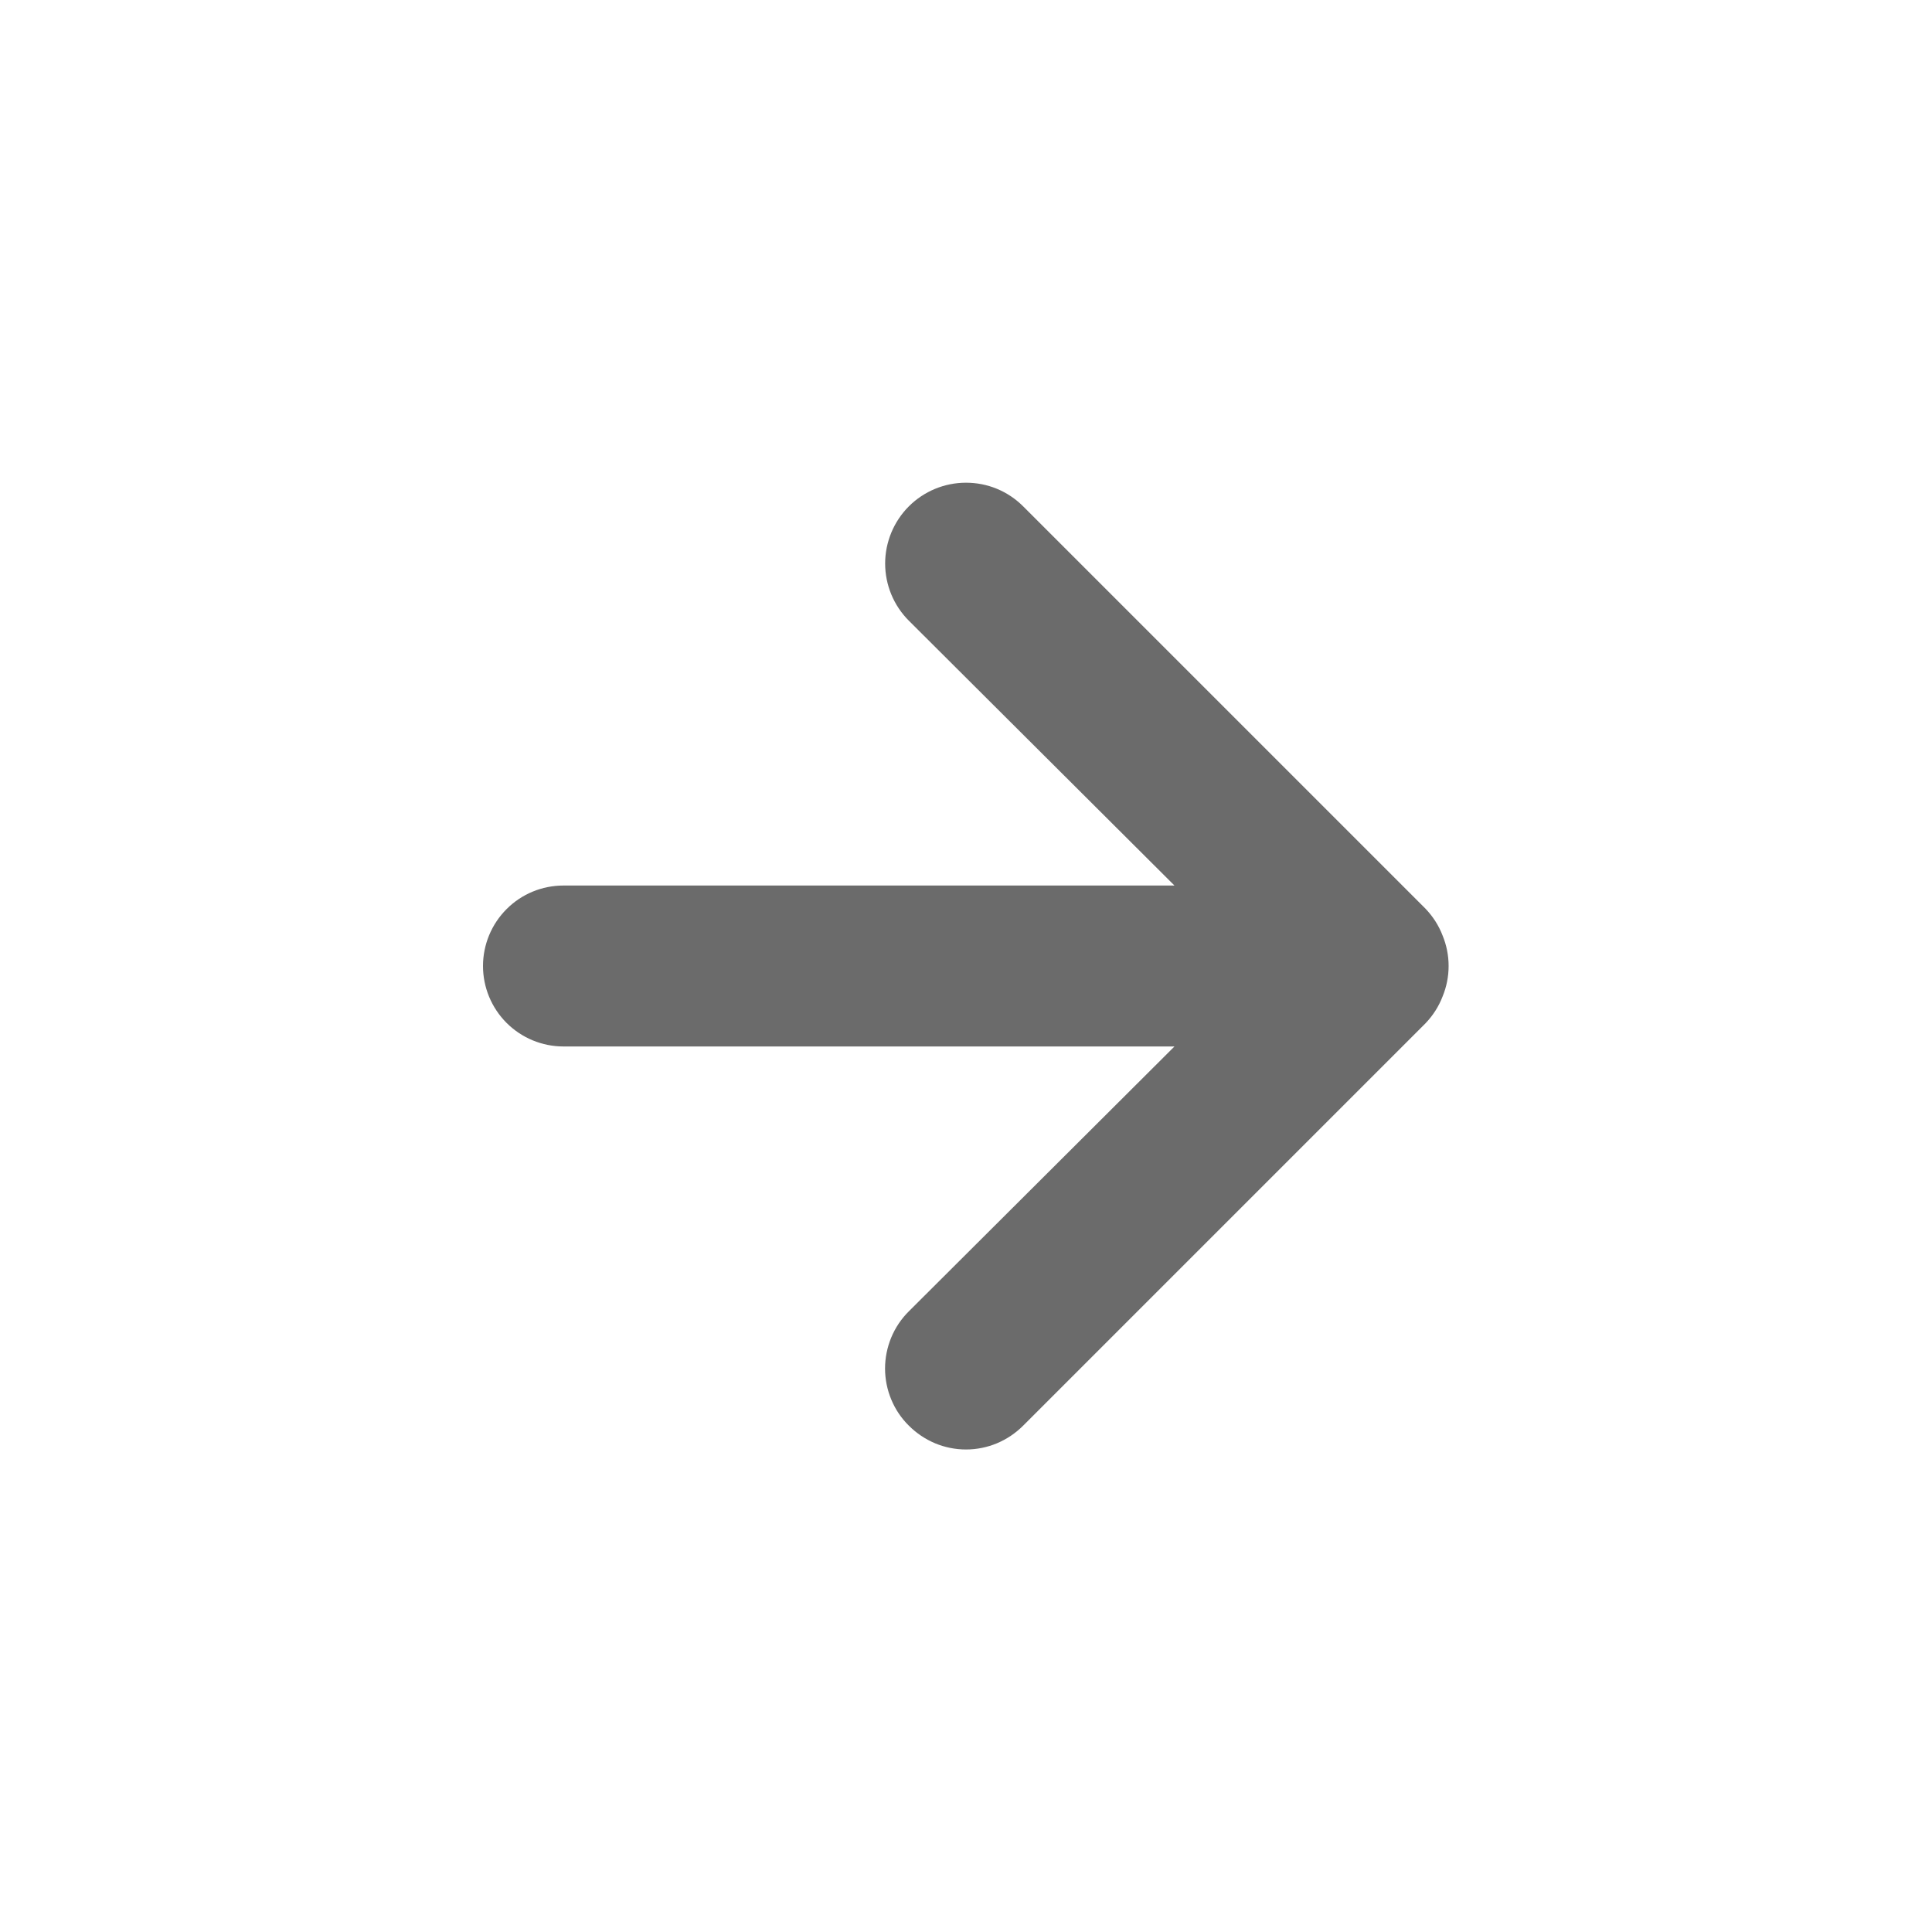
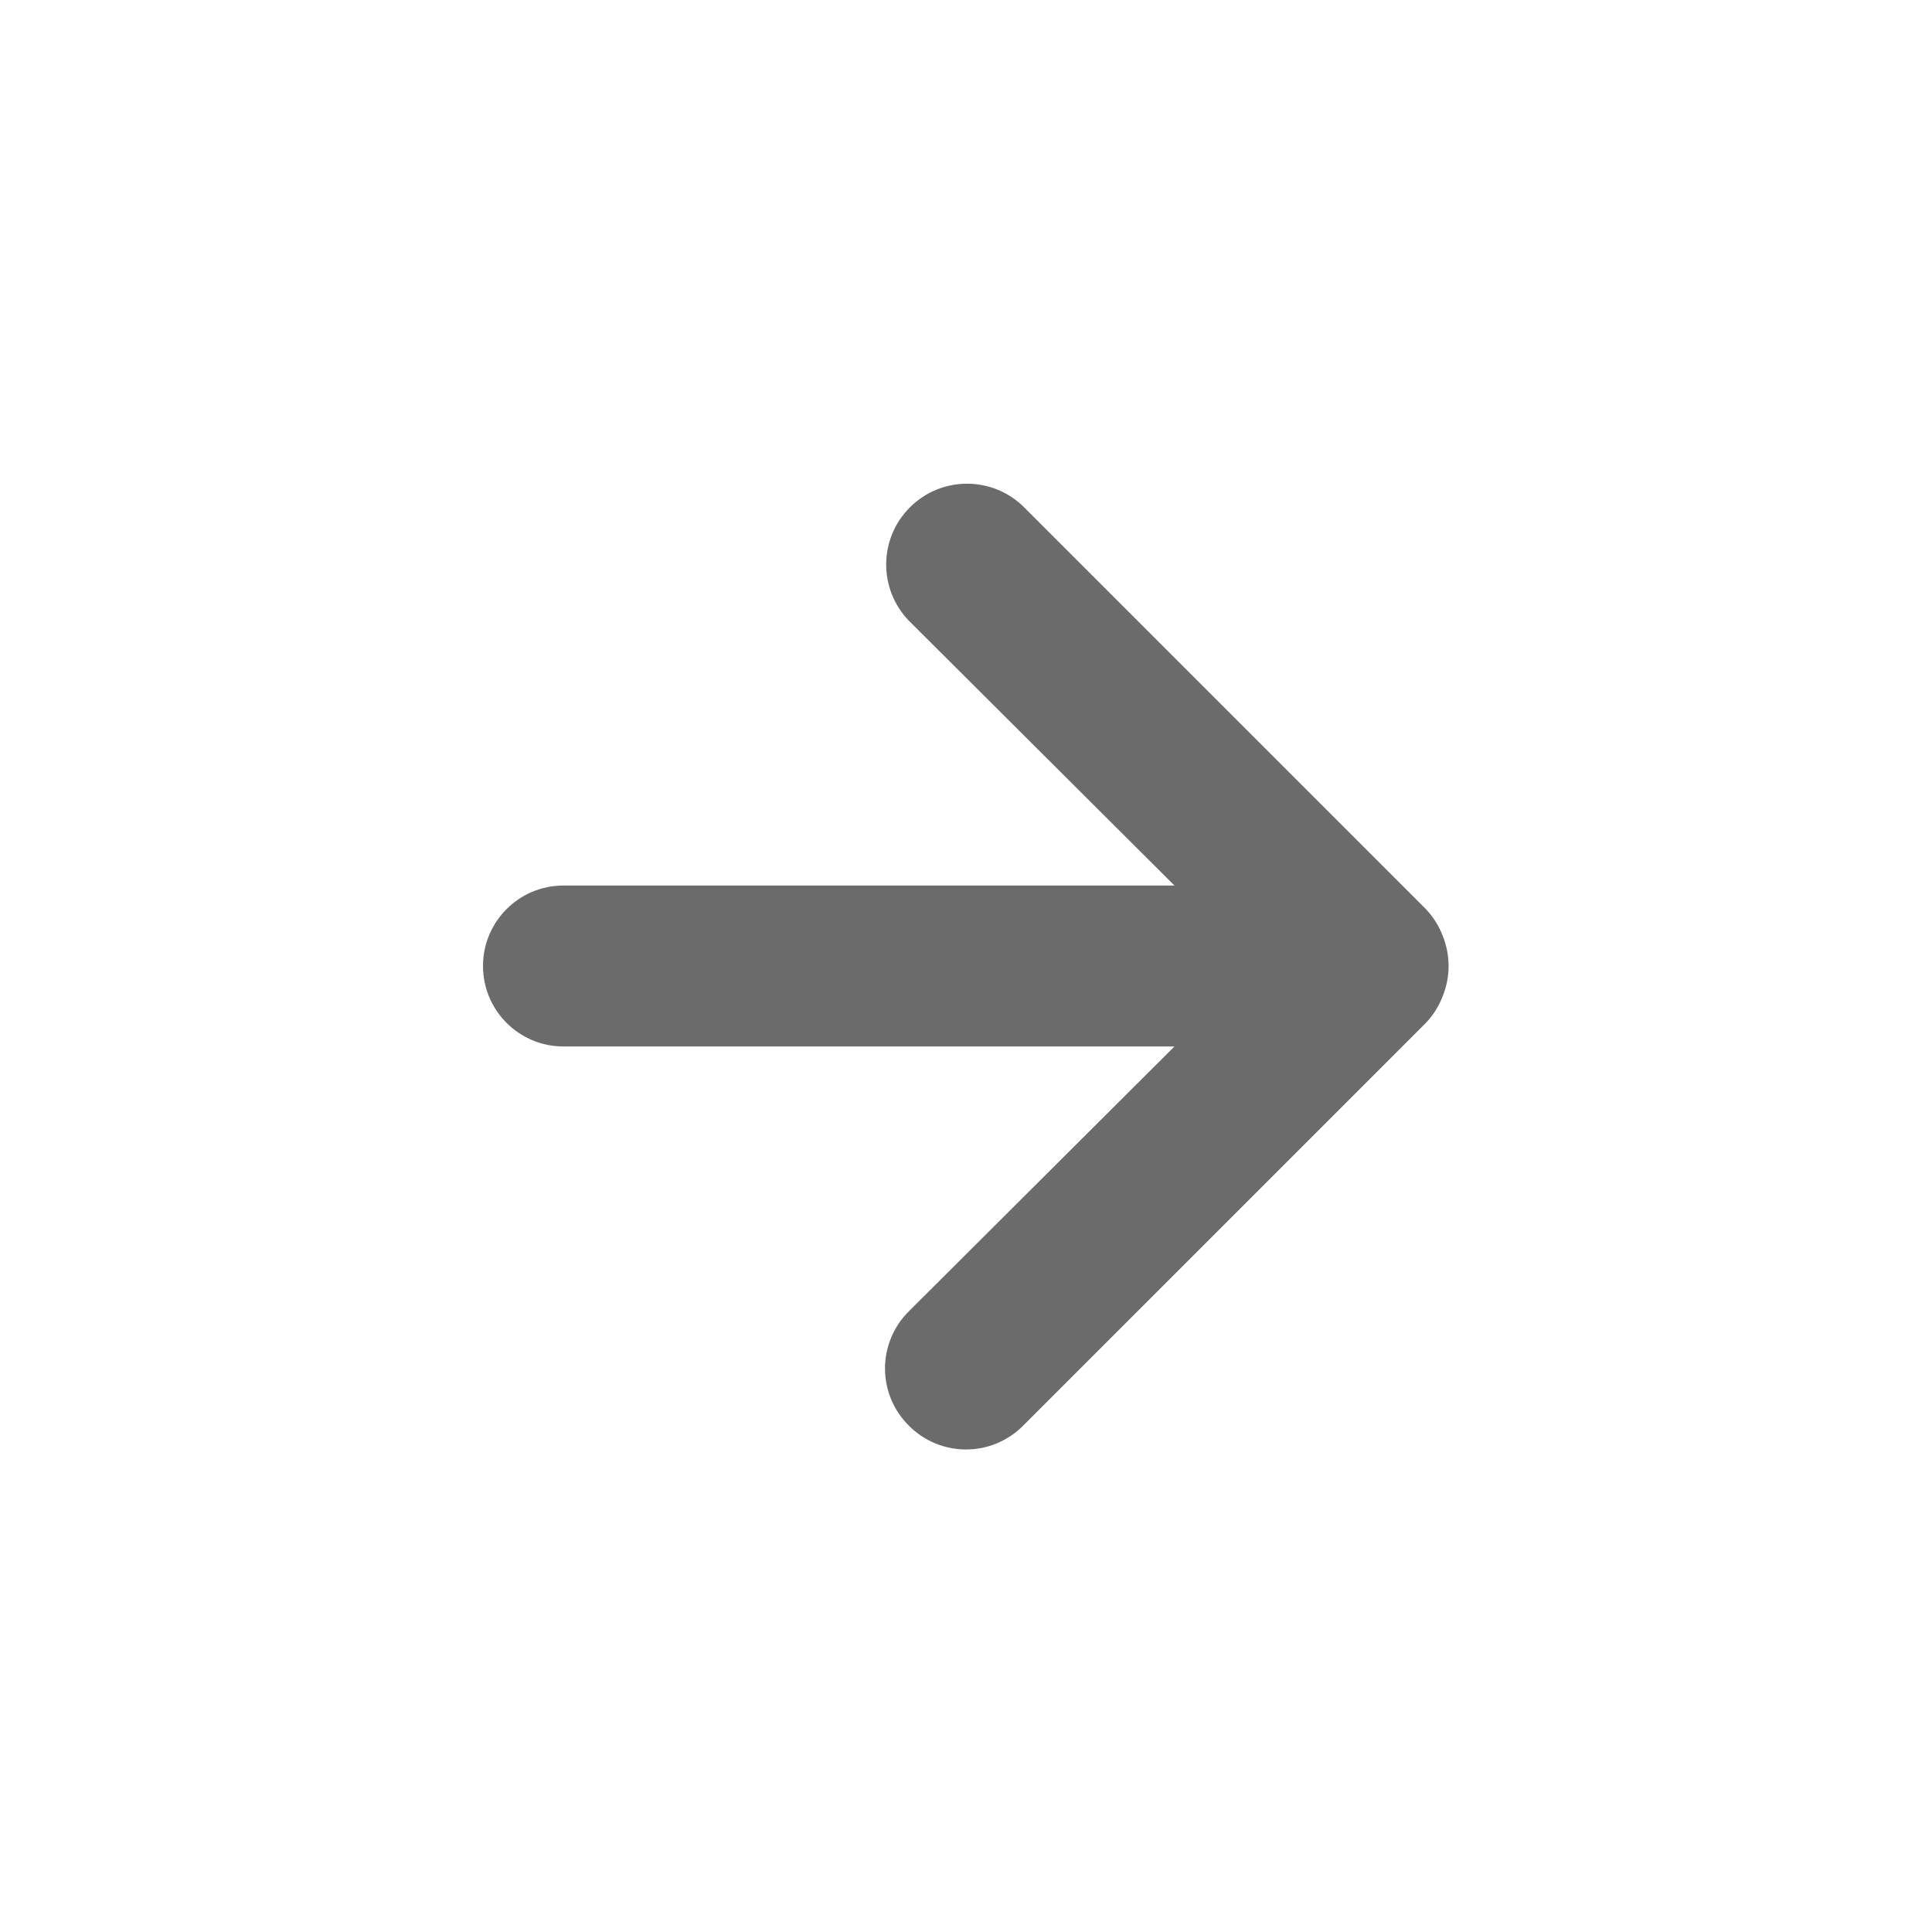
- <svg xmlns="http://www.w3.org/2000/svg" width="20" height="20" viewBox="0 0 20 20" fill="none">
-   <g>
-     <path d="M14.933 9.683C14.894 9.581 14.834 9.488 14.758 9.408L10.592 5.242C10.514 5.164 10.422 5.102 10.32 5.06C10.219 5.018 10.11 4.997 10 4.997C9.778 4.997 9.565 5.085 9.408 5.242C9.331 5.319 9.269 5.412 9.227 5.513C9.185 5.615 9.163 5.723 9.163 5.833C9.163 6.055 9.251 6.268 9.408 6.425L12.158 9.167H5.833C5.612 9.167 5.4 9.254 5.244 9.411C5.088 9.567 5 9.779 5 10C5 10.221 5.088 10.433 5.244 10.589C5.4 10.745 5.612 10.833 5.833 10.833H12.158L9.408 13.575C9.33 13.652 9.268 13.745 9.226 13.846C9.184 13.948 9.162 14.057 9.162 14.167C9.162 14.277 9.184 14.386 9.226 14.487C9.268 14.589 9.33 14.681 9.408 14.758C9.486 14.836 9.578 14.898 9.68 14.941C9.781 14.983 9.89 15.005 10 15.005C10.11 15.005 10.219 14.983 10.32 14.941C10.422 14.898 10.514 14.836 10.592 14.758L14.758 10.592C14.834 10.512 14.894 10.419 14.933 10.317C15.017 10.114 15.017 9.886 14.933 9.683Z" fill="#6B6B6B" />
-   </g>
+ <svg xmlns="http://www.w3.org/2000/svg" width="20" height="20" fill="none">
+   <path d="M14.933 9.683a.832.832 0 0 0-.175-.275l-4.166-4.166a.837.837 0 0 0-1.184 1.183l2.75 2.742H5.833a.833.833 0 1 0 0 1.666h6.325l-2.75 2.742a.833.833 0 0 0 0 1.183.833.833 0 0 0 1.184 0l4.166-4.166a.832.832 0 0 0 .175-.275.833.833 0 0 0 0-.634Z" fill="#6B6B6B" />
</svg>
